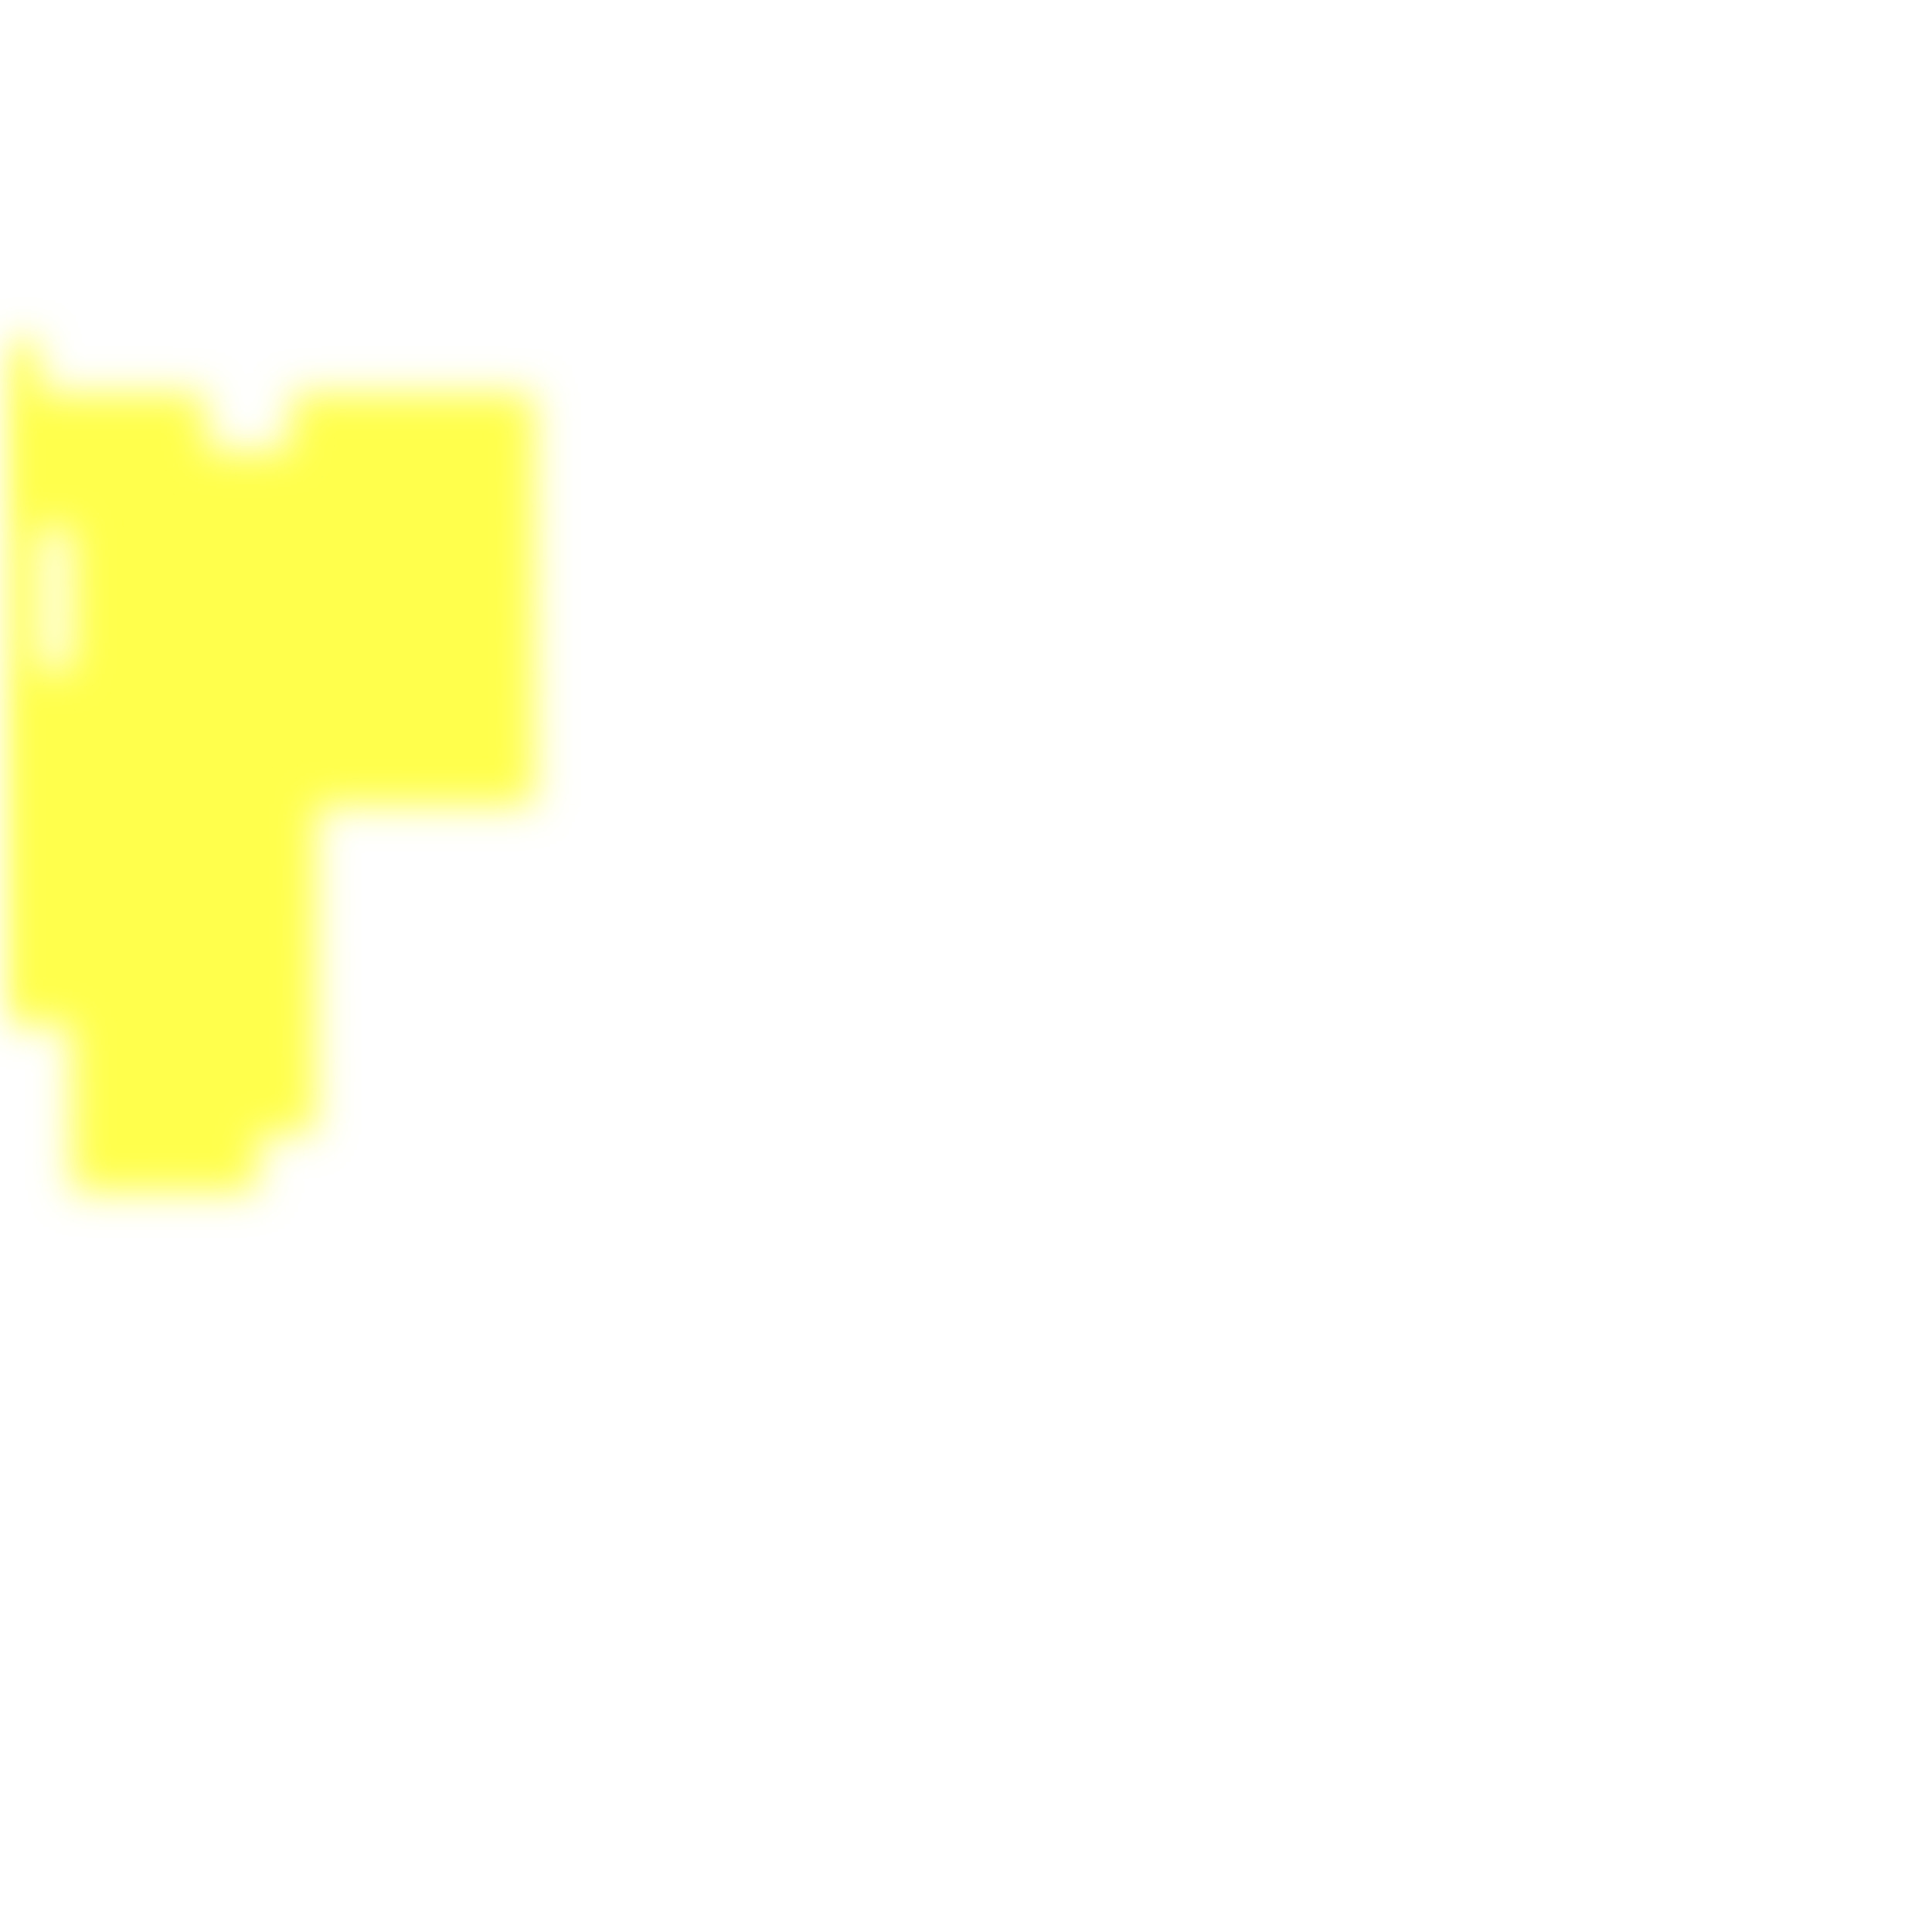
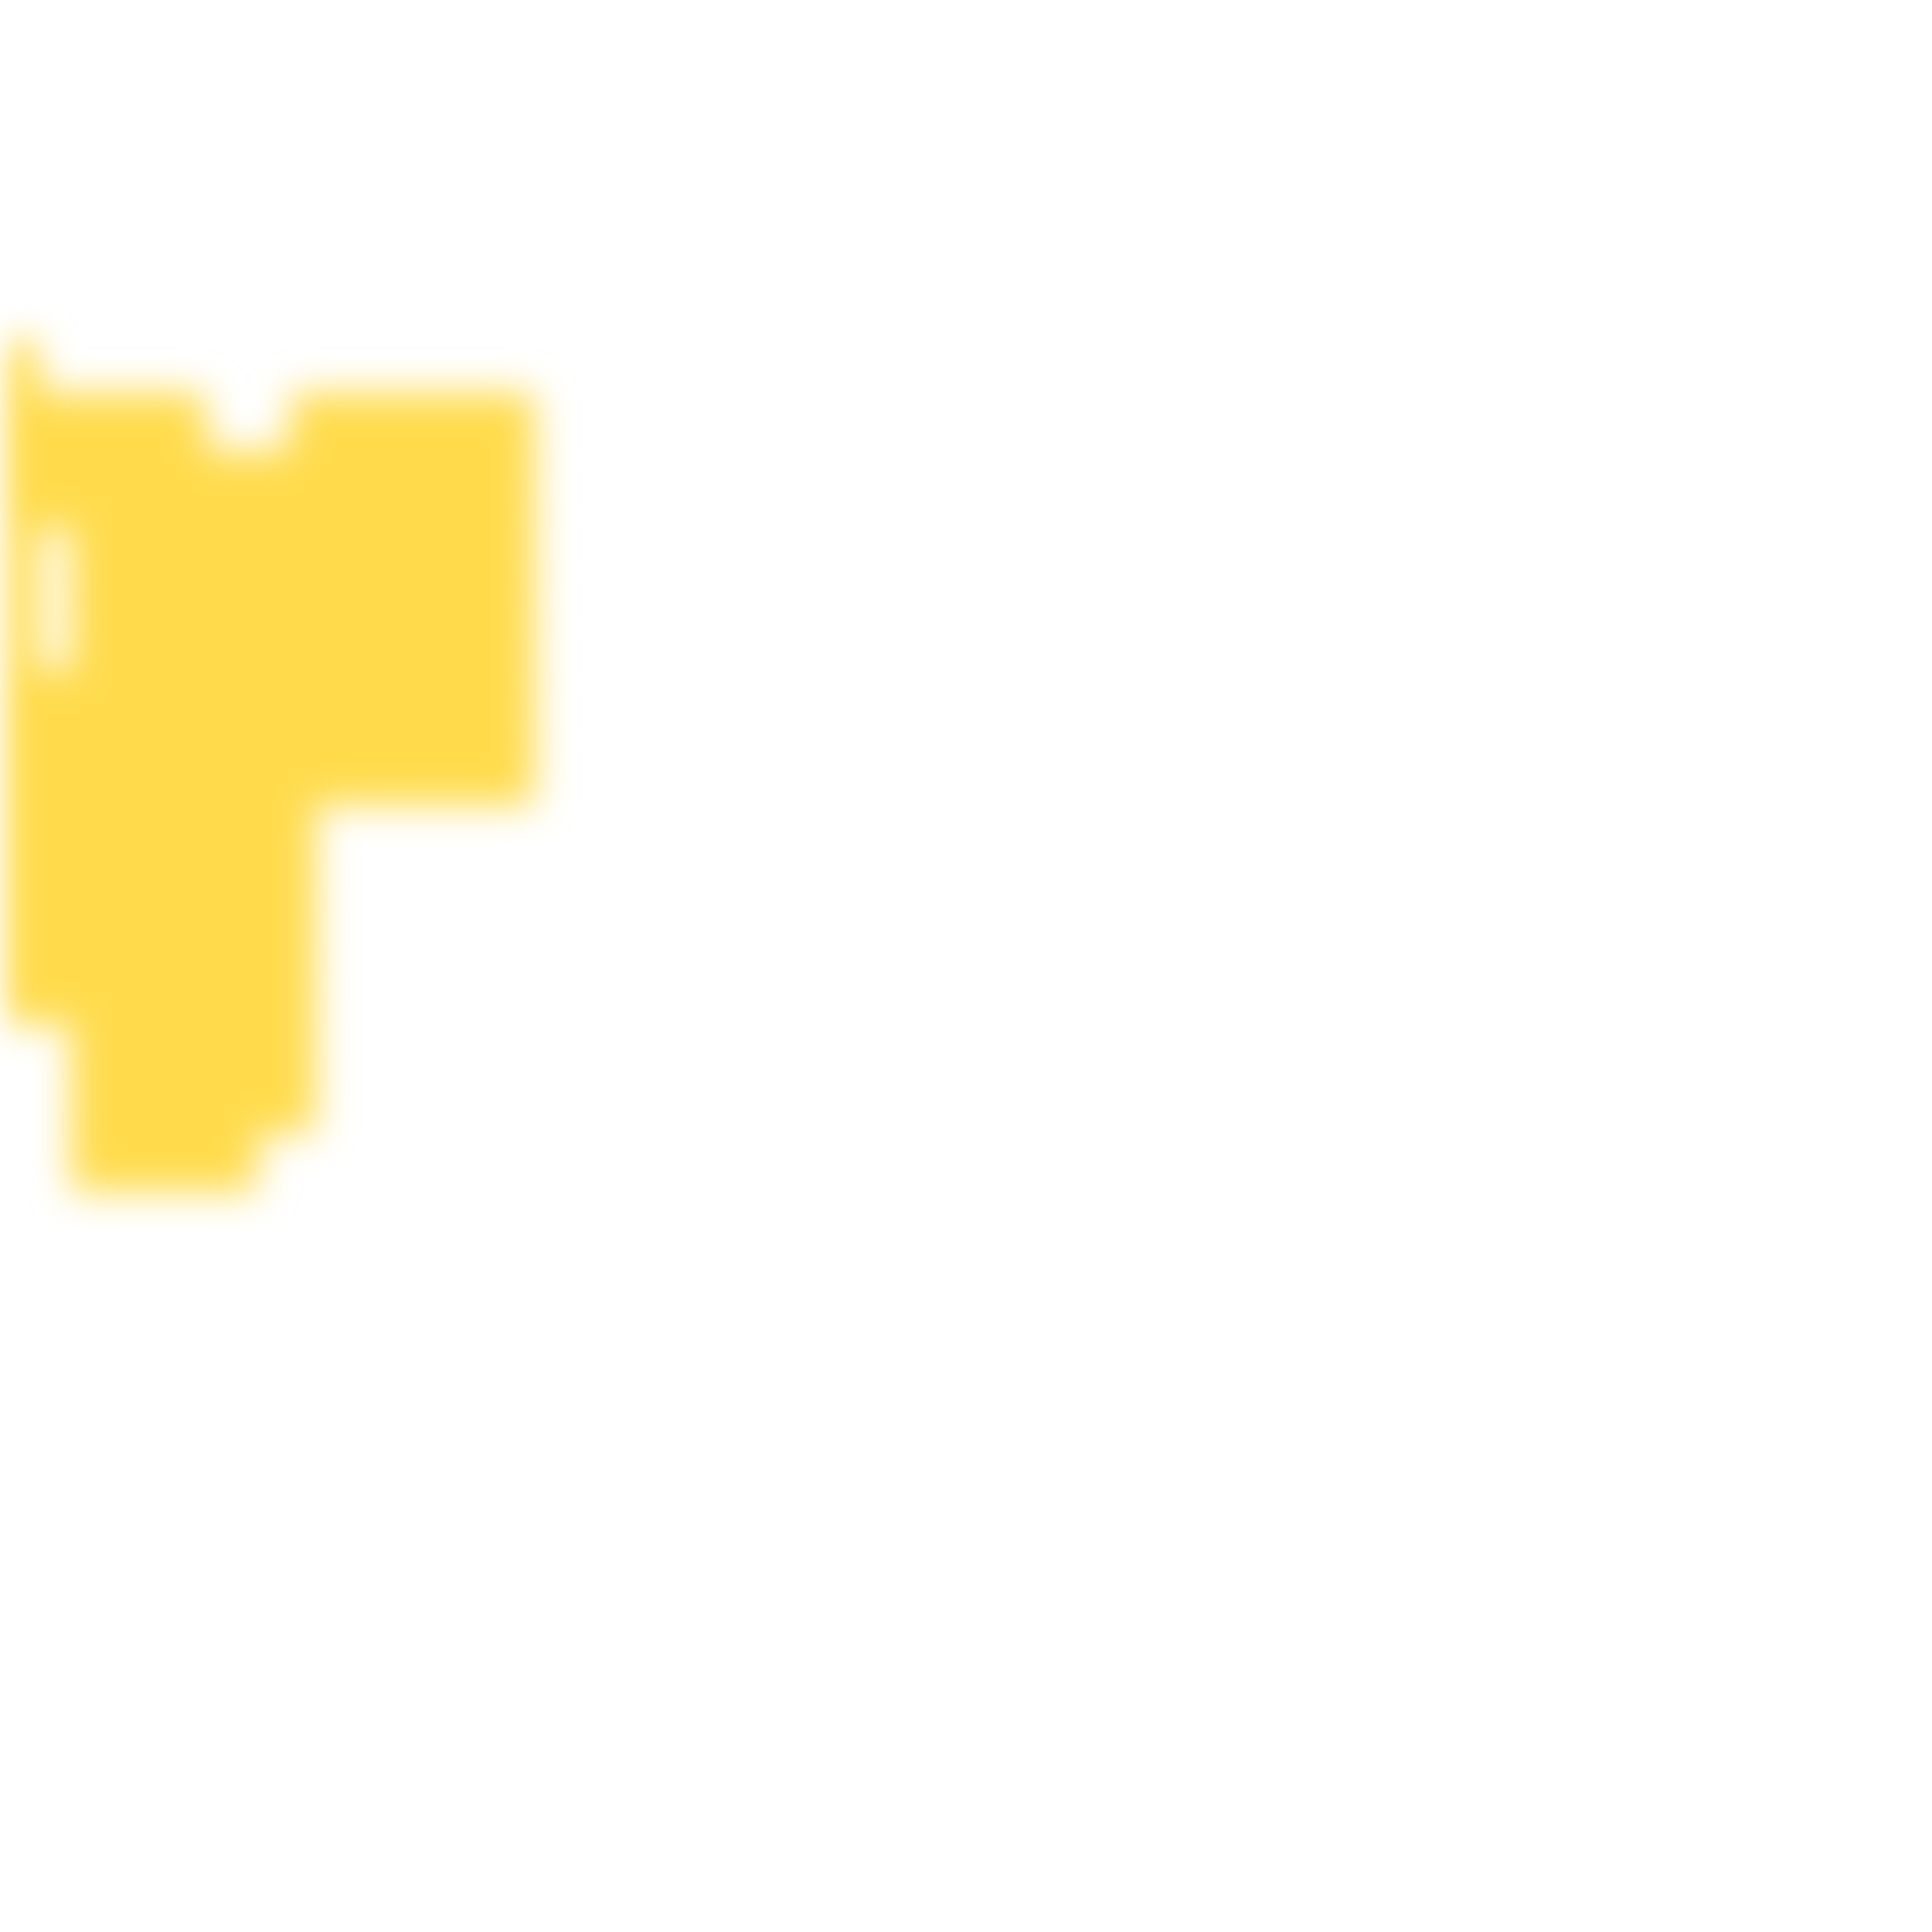
<svg xmlns="http://www.w3.org/2000/svg" width="300" height="300" viewBox="0 0 300 300" class="creatureMap" style="position:absolute;">
  <defs>
    <filter id="blur" x="-30%" y="-30%" width="160%" height="160%">
      <feGaussianBlur stdDeviation="3" />
    </filter>
    <pattern id="pattern-untameable" width="10" height="10" patternTransform="rotate(135)" patternUnits="userSpaceOnUse">
      <rect width="4" height="10" fill="black" />
    </pattern>
    <filter id="groupStroke">
      <feFlood result="outsideColor" flood-color="black" />
      <feMorphology in="SourceAlpha" operator="dilate" radius="2" />
      <feComposite result="strokeoutline1" in="outsideColor" operator="in" />
      <feComposite result="strokeoutline2" in="strokeoutline1" in2="SourceAlpha" operator="out" />
      <feGaussianBlur in="strokeoutline2" result="strokeblur" stdDeviation="1" />
    </filter>
    <style>
            .spawningMap-very-common { fill: #0F0; }
            .spawningMap-common { fill: #B2FF00; }
            .spawningMap-uncommon { fill: #FF0; }
            .spawningMap-very-uncommon { fill: #FC0; }
            .spawningMap-rare { fill: #F60; }
            .spawningMap-very-rare { fill: #F00; }
            .spawning-map-point { stroke:black; stroke-width:1; }
        </style>
  </defs>
  <g filter="url(#blur)" opacity="0.7">
-     <g class="spawningMap-uncommon">
+     <g class="spawningMap-very-uncommon">
      <rect x="11" y="138" width="12" height="13" />
      <rect x="11" y="147" width="12" height="12" />
      <rect x="71" y="78" width="12" height="13" />
      <rect x="71" y="87" width="12" height="12" />
      <rect x="71" y="95" width="12" height="13" />
      <rect x="71" y="104" width="12" height="12" />
      <rect x="71" y="113" width="12" height="12" />
      <rect x="62" y="78" width="13" height="13" />
      <rect x="62" y="87" width="13" height="12" />
      <rect x="62" y="95" width="13" height="13" />
      <rect x="62" y="104" width="13" height="12" />
      <rect x="54" y="78" width="12" height="13" />
      <rect x="54" y="87" width="12" height="12" />
      <rect x="54" y="95" width="12" height="13" />
      <rect x="54" y="104" width="12" height="12" />
      <rect x="54" y="113" width="12" height="12" />
      <rect x="45" y="78" width="12" height="13" />
      <rect x="45" y="87" width="12" height="12" />
      <rect x="45" y="95" width="12" height="13" />
      <rect x="45" y="104" width="12" height="12" />
      <rect x="45" y="113" width="12" height="12" />
      <rect x="36" y="70" width="13" height="12" />
      <rect x="36" y="78" width="13" height="13" />
      <rect x="36" y="87" width="13" height="12" />
      <rect x="36" y="95" width="13" height="13" />
      <rect x="36" y="104" width="13" height="12" />
      <rect x="36" y="113" width="13" height="12" />
      <rect x="28" y="70" width="12" height="12" />
      <rect x="28" y="78" width="12" height="13" />
      <rect x="28" y="87" width="12" height="12" />
      <rect x="28" y="95" width="12" height="13" />
      <rect x="28" y="104" width="12" height="12" />
      <rect x="2" y="138" width="13" height="13" />
      <rect x="2" y="147" width="13" height="12" />
      <rect x="2" y="121" width="13" height="13" />
      <rect x="2" y="130" width="13" height="12" />
      <rect x="2" y="104" width="13" height="13" />
      <rect x="2" y="113" width="13" height="12" />
      <rect x="0" y="138" width="6" height="13" />
      <rect x="0" y="147" width="6" height="12" />
      <rect x="71" y="70" width="12" height="12" />
      <rect x="62" y="70" width="13" height="12" />
      <rect x="54" y="70" width="12" height="12" />
      <rect x="45" y="70" width="12" height="12" />
      <rect x="19" y="70" width="13" height="12" />
      <rect x="11" y="70" width="12" height="12" />
      <rect x="11" y="61" width="12" height="13" />
      <rect x="0" y="121" width="6" height="13" />
      <rect x="0" y="130" width="6" height="12" />
      <rect x="0" y="104" width="6" height="13" />
      <rect x="0" y="113" width="6" height="12" />
      <rect x="62" y="113" width="13" height="12" />
      <rect x="28" y="113" width="12" height="12" />
      <rect x="19" y="113" width="13" height="12" />
      <rect x="11" y="113" width="12" height="12" />
      <rect x="36" y="121" width="13" height="13" />
      <rect x="28" y="121" width="12" height="13" />
      <rect x="19" y="121" width="13" height="13" />
      <rect x="11" y="121" width="12" height="13" />
      <rect x="36" y="130" width="13" height="12" />
      <rect x="28" y="130" width="12" height="12" />
      <rect x="19" y="130" width="13" height="12" />
      <rect x="11" y="130" width="12" height="12" />
      <rect x="36" y="138" width="13" height="13" />
      <rect x="28" y="138" width="12" height="13" />
      <rect x="19" y="138" width="13" height="13" />
      <rect x="0" y="87" width="6" height="12" />
      <rect x="36" y="147" width="13" height="12" />
      <rect x="28" y="147" width="12" height="12" />
      <rect x="19" y="147" width="13" height="12" />
      <rect x="0" y="96" width="6" height="12" />
      <rect x="36" y="155" width="13" height="13" />
      <rect x="28" y="155" width="12" height="13" />
      <rect x="19" y="155" width="13" height="13" />
      <rect x="11" y="155" width="12" height="13" />
      <rect x="0" y="70" width="6" height="12" />
      <rect x="0" y="78" width="6" height="13" />
      <rect x="0" y="53" width="6" height="12" />
      <rect x="0" y="61" width="6" height="13" />
      <rect x="28" y="164" width="12" height="12" />
      <rect x="19" y="164" width="13" height="12" />
      <rect x="11" y="164" width="12" height="12" />
      <rect x="28" y="173" width="12" height="12" />
      <rect x="19" y="173" width="13" height="12" />
      <rect x="11" y="173" width="12" height="12" />
      <rect x="19" y="78" width="13" height="13" />
      <rect x="19" y="87" width="13" height="12" />
      <rect x="19" y="95" width="13" height="13" />
      <rect x="19" y="104" width="13" height="12" />
      <rect x="11" y="78" width="12" height="13" />
      <rect x="11" y="87" width="12" height="12" />
      <rect x="11" y="95" width="12" height="13" />
      <rect x="11" y="104" width="12" height="12" />
      <rect x="71" y="61" width="12" height="13" />
      <rect x="62" y="61" width="13" height="13" />
      <rect x="54" y="61" width="12" height="13" />
      <rect x="45" y="61" width="12" height="13" />
      <rect x="19" y="61" width="13" height="13" />
      <rect x="36" y="164" width="13" height="12" />
      <rect x="2" y="61" width="13" height="13" />
      <rect x="2" y="70" width="13" height="12" />
    </g>
  </g>
</svg>
